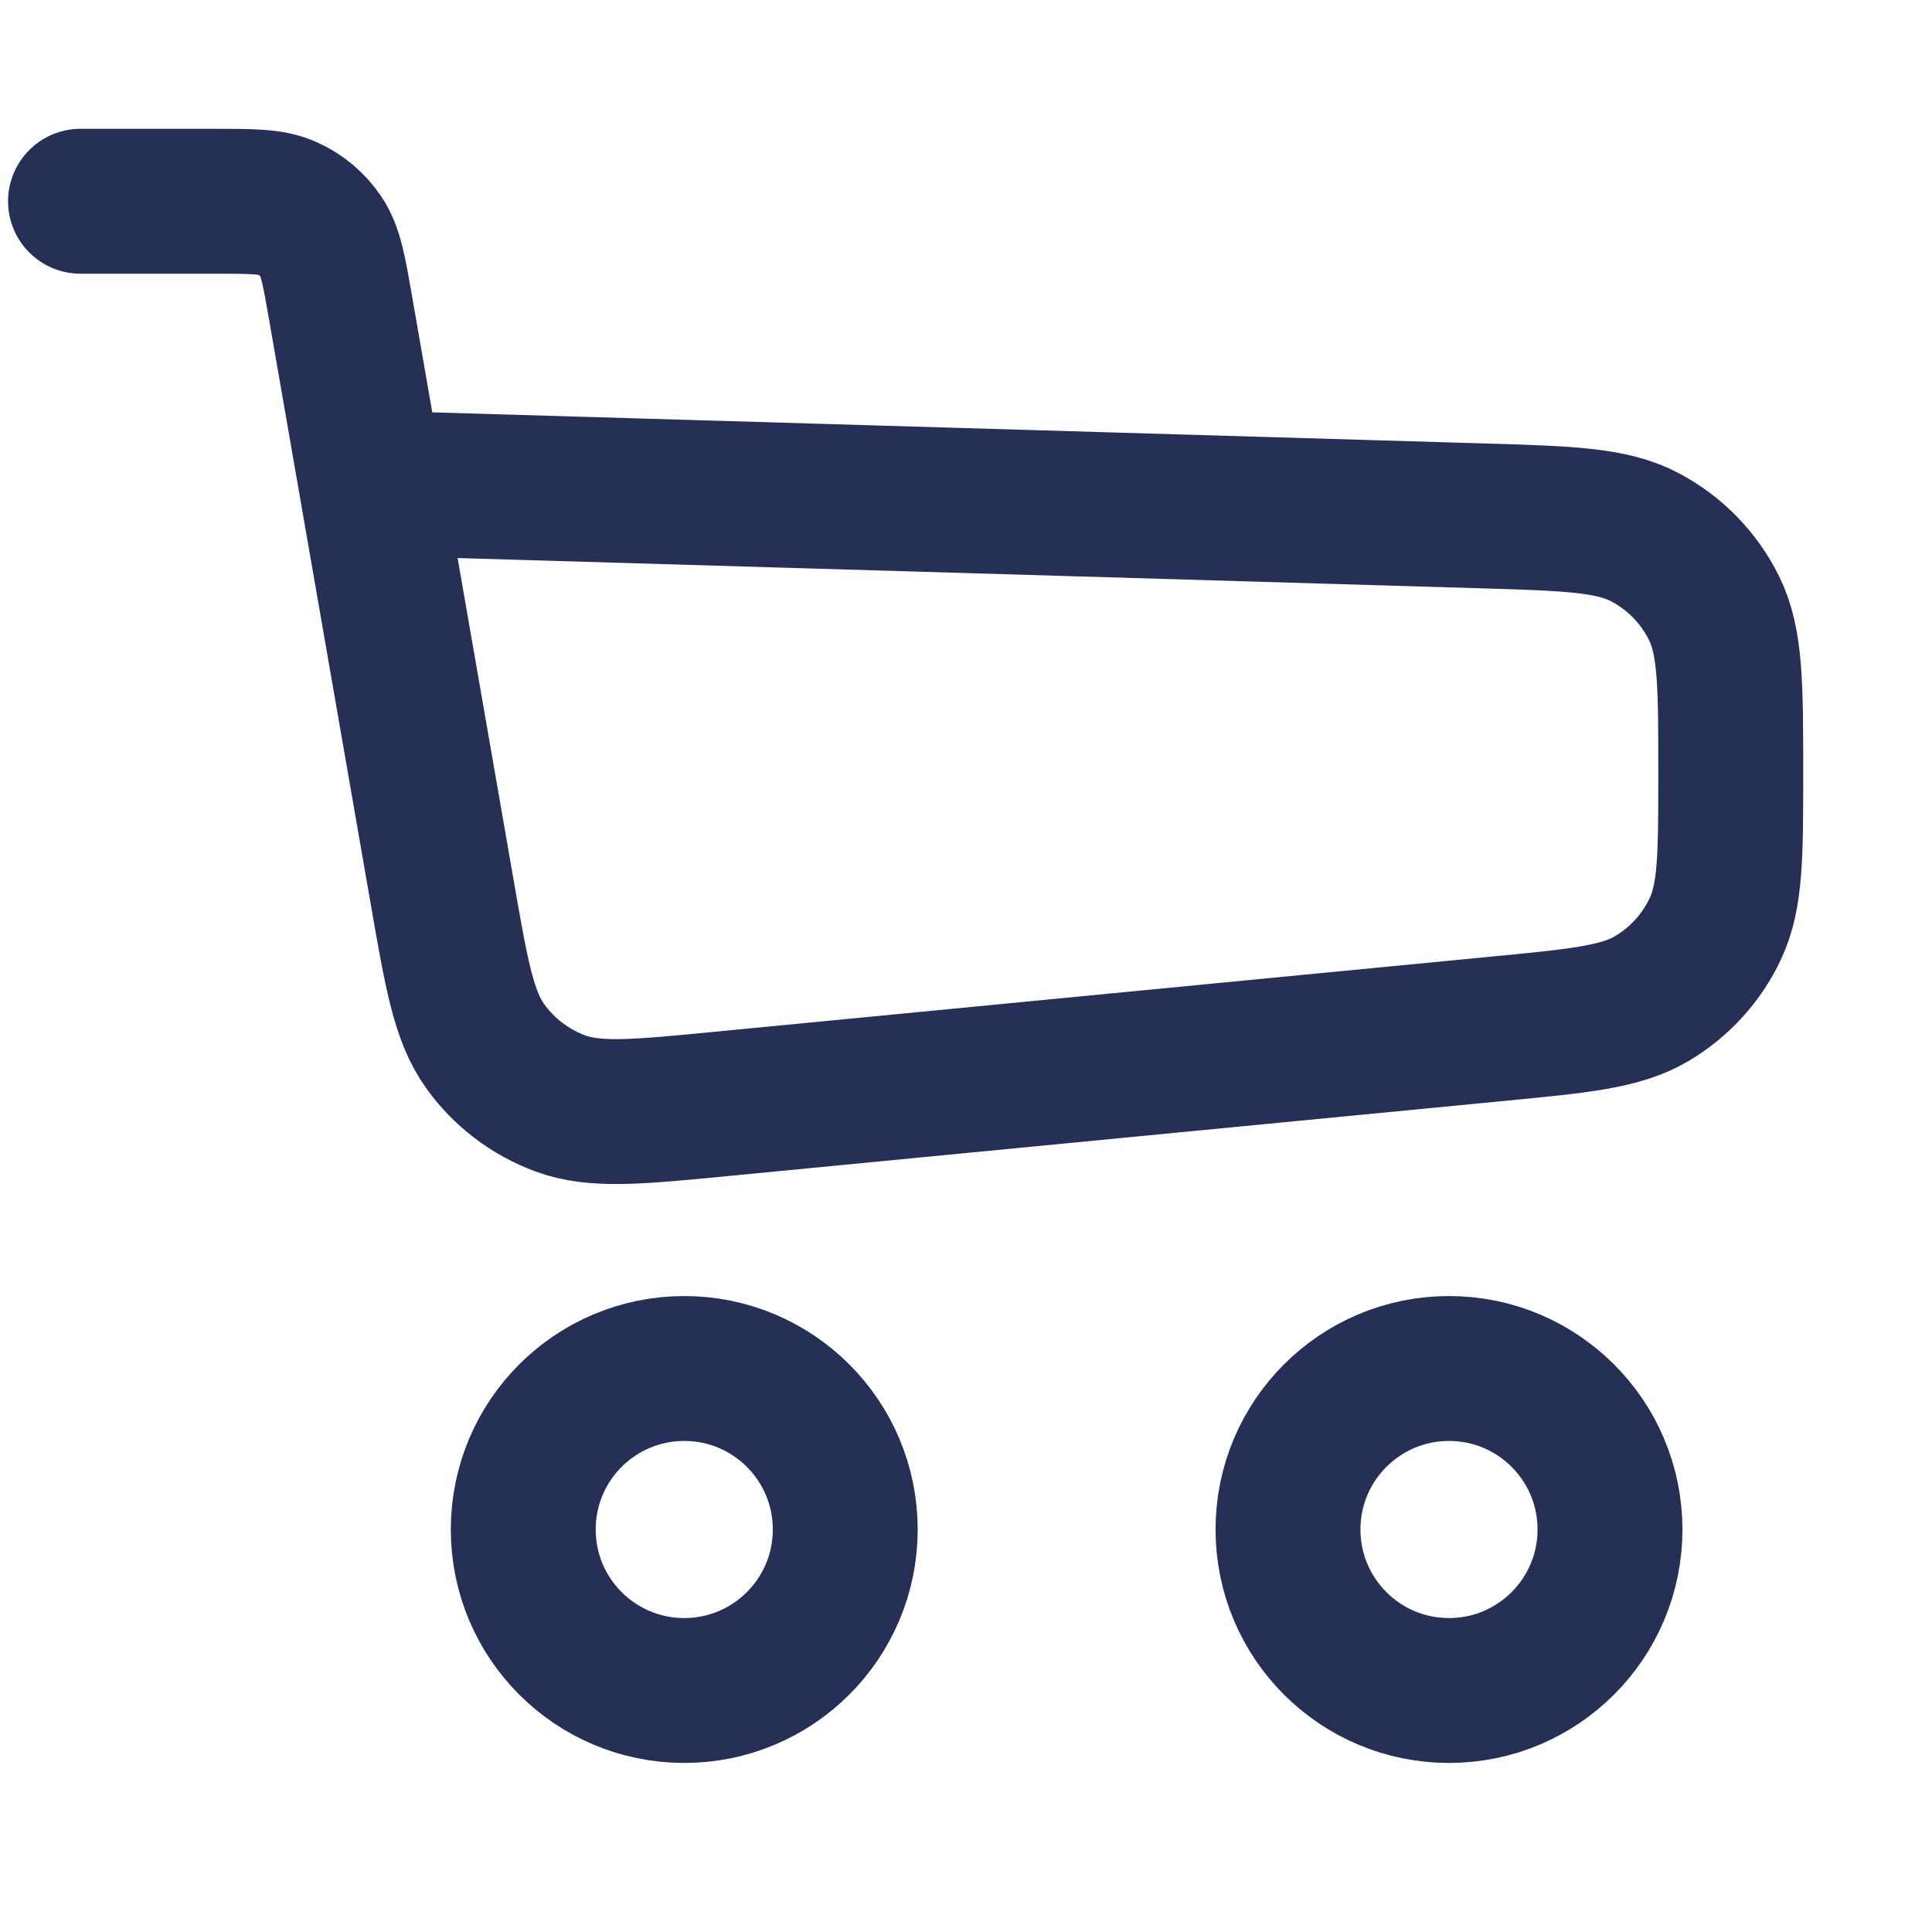
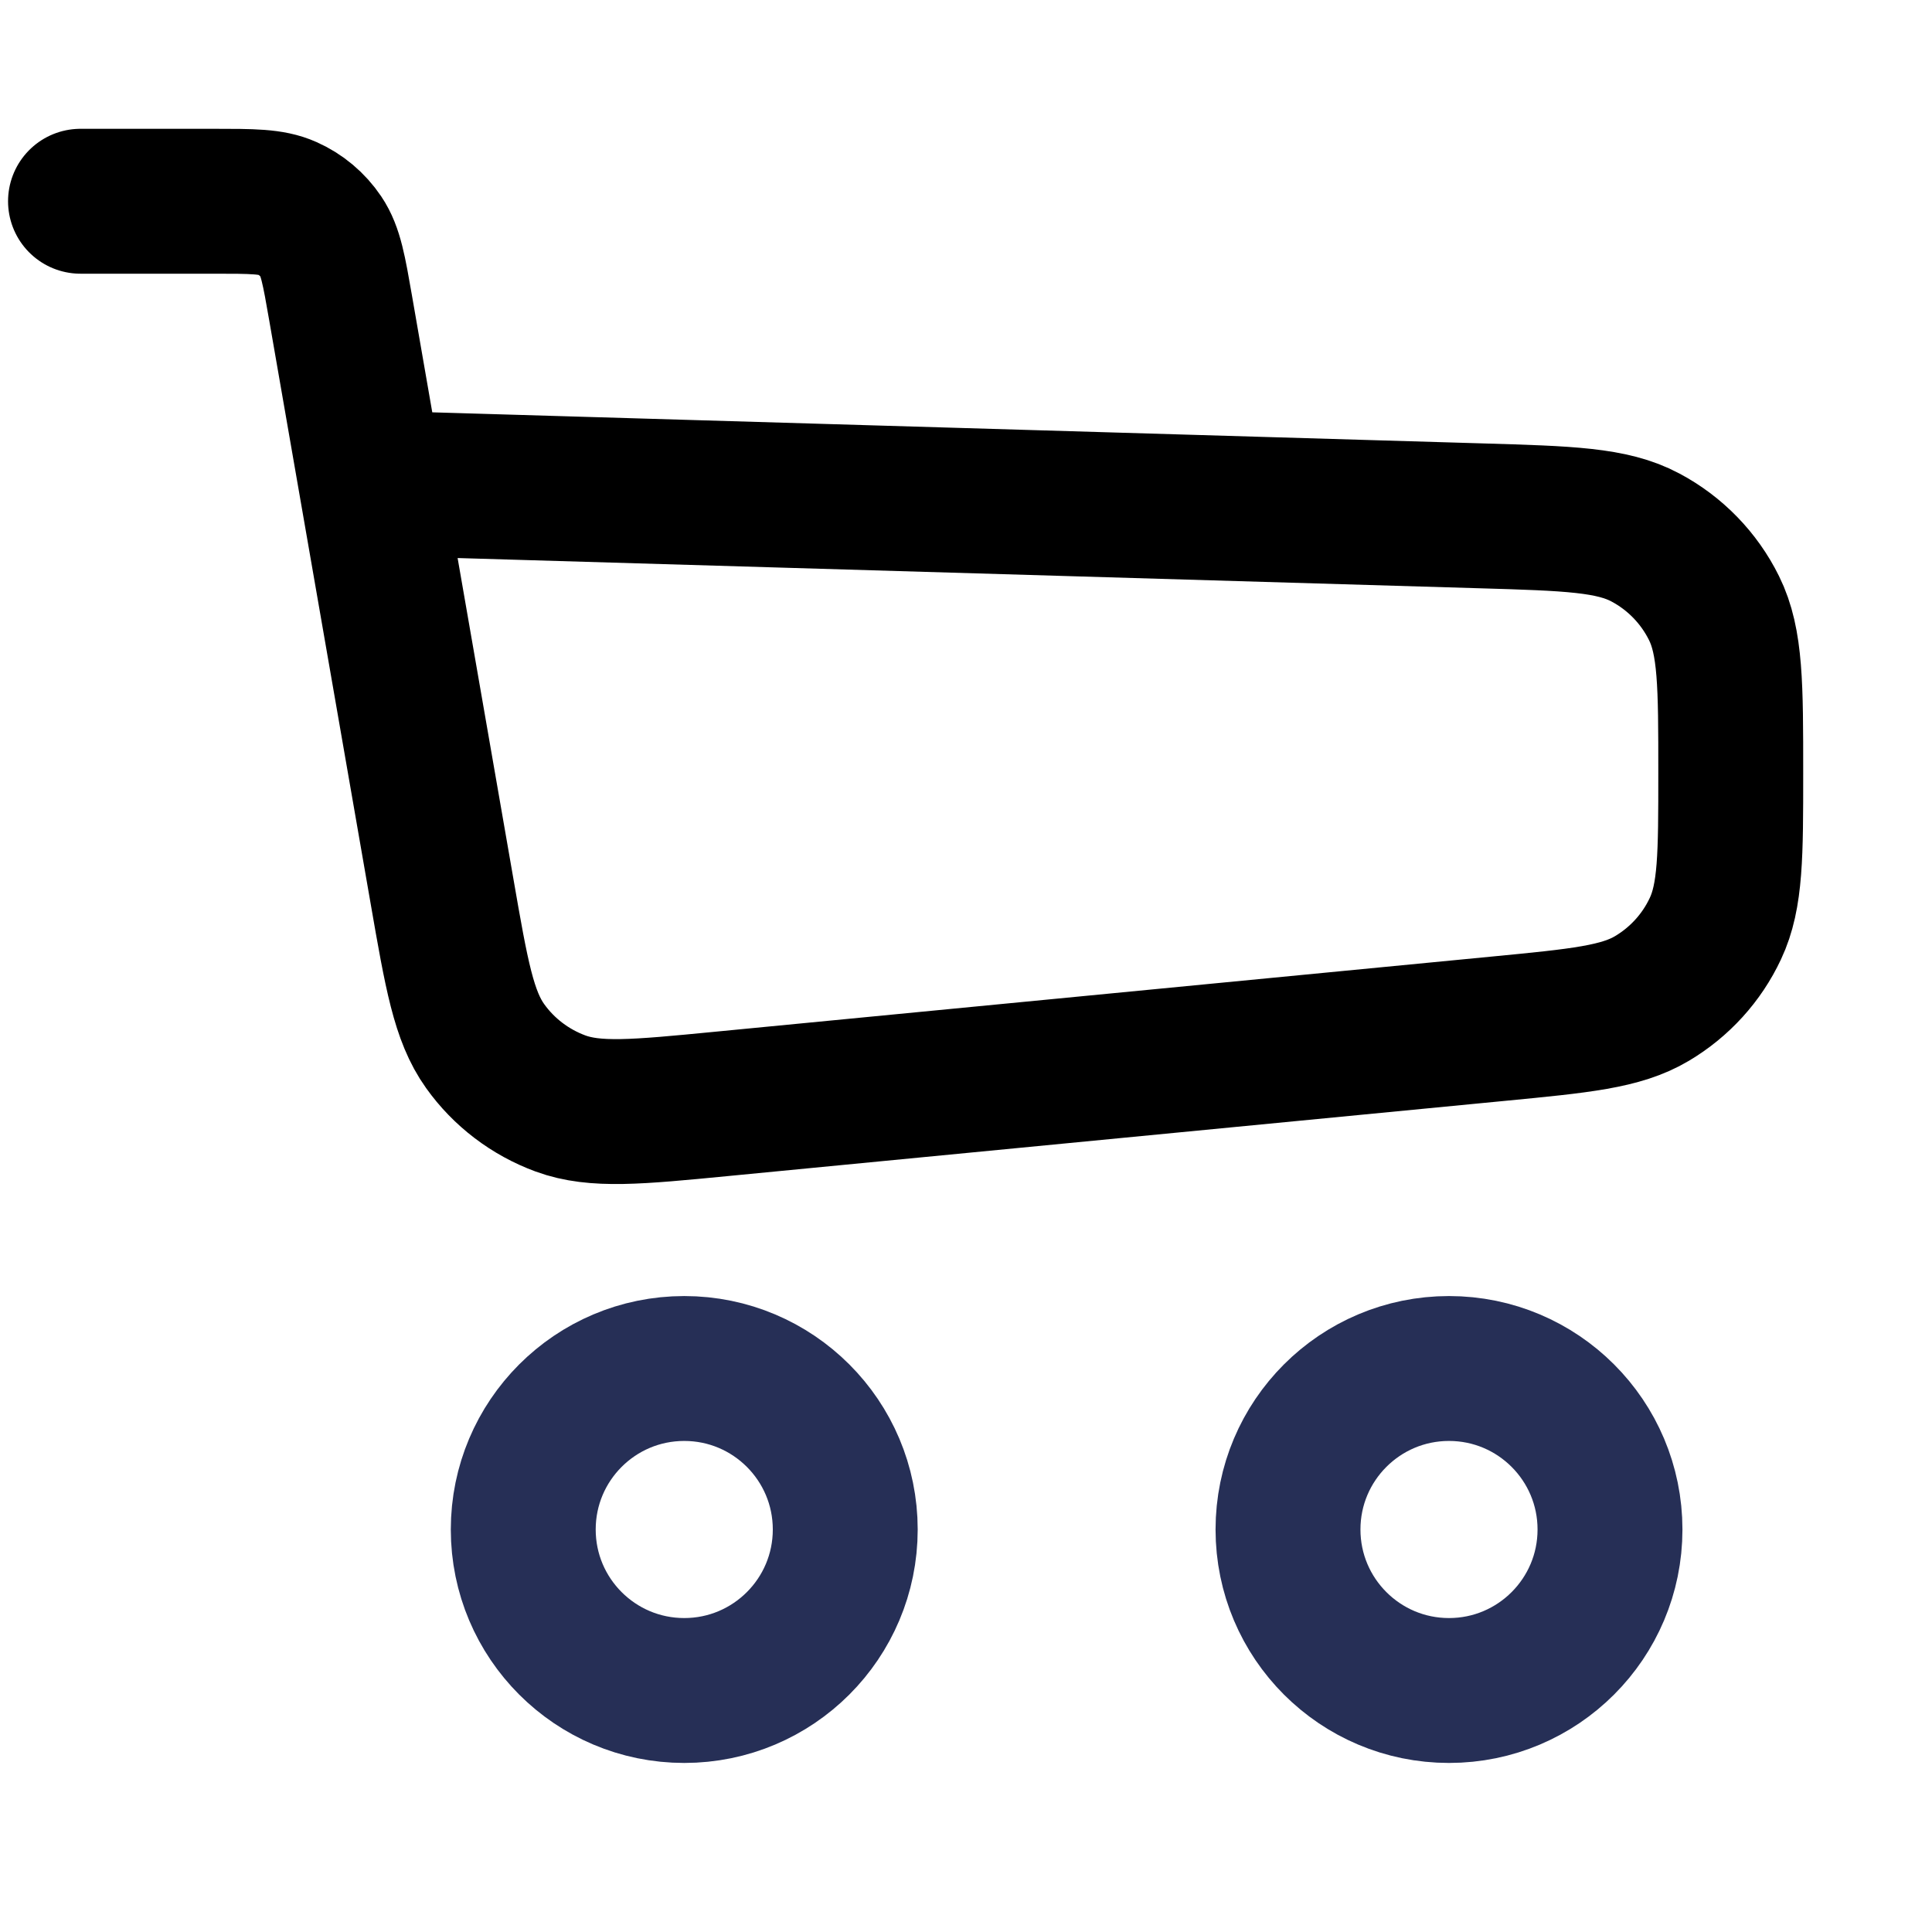
<svg xmlns="http://www.w3.org/2000/svg" width="24" height="24" viewBox="0 0 24 24" fill="none">
-   <path d="M1 2.5H2.654C3.133 2.5 3.372 2.5 3.566 2.587C3.738 2.663 3.884 2.786 3.989 2.942C4.108 3.119 4.149 3.355 4.231 3.826L4.609 6M4.609 6L5.492 11.077C5.671 12.108 5.761 12.623 6.026 12.994C6.259 13.321 6.586 13.569 6.963 13.708C7.391 13.865 7.912 13.815 8.953 13.714L18.614 12.779C19.63 12.681 20.138 12.632 20.522 12.403C20.865 12.199 21.14 11.897 21.309 11.536C21.5 11.131 21.5 10.621 21.5 9.601V9.601C21.5 8.516 21.5 7.973 21.292 7.554C21.107 7.18 20.809 6.873 20.44 6.677C20.027 6.456 19.485 6.44 18.401 6.408L4.609 6Z" stroke="#262F56" stroke-width="1.8" stroke-linecap="round" stroke-linejoin="round" />
+   <path d="M1 2.5H2.654C3.133 2.5 3.372 2.5 3.566 2.587C3.738 2.663 3.884 2.786 3.989 2.942C4.108 3.119 4.149 3.355 4.231 3.826L4.609 6M4.609 6L5.492 11.077C5.671 12.108 5.761 12.623 6.026 12.994C6.259 13.321 6.586 13.569 6.963 13.708C7.391 13.865 7.912 13.815 8.953 13.714L18.614 12.779C19.63 12.681 20.138 12.632 20.522 12.403C20.865 12.199 21.14 11.897 21.309 11.536C21.5 11.131 21.5 10.621 21.5 9.601V9.601C21.5 8.516 21.5 7.973 21.292 7.554C21.107 7.18 20.809 6.873 20.44 6.677C20.027 6.456 19.485 6.44 18.401 6.408L4.609 6Z" stroke="Black" stroke-width="1.8" stroke-linecap="round" stroke-linejoin="round" />
  <circle cx="8.5" cy="19" r="2" stroke="#262F56" stroke-width="1.8" />
  <circle cx="18" cy="19" r="2" stroke="#262F56" stroke-width="1.8" />
</svg>
